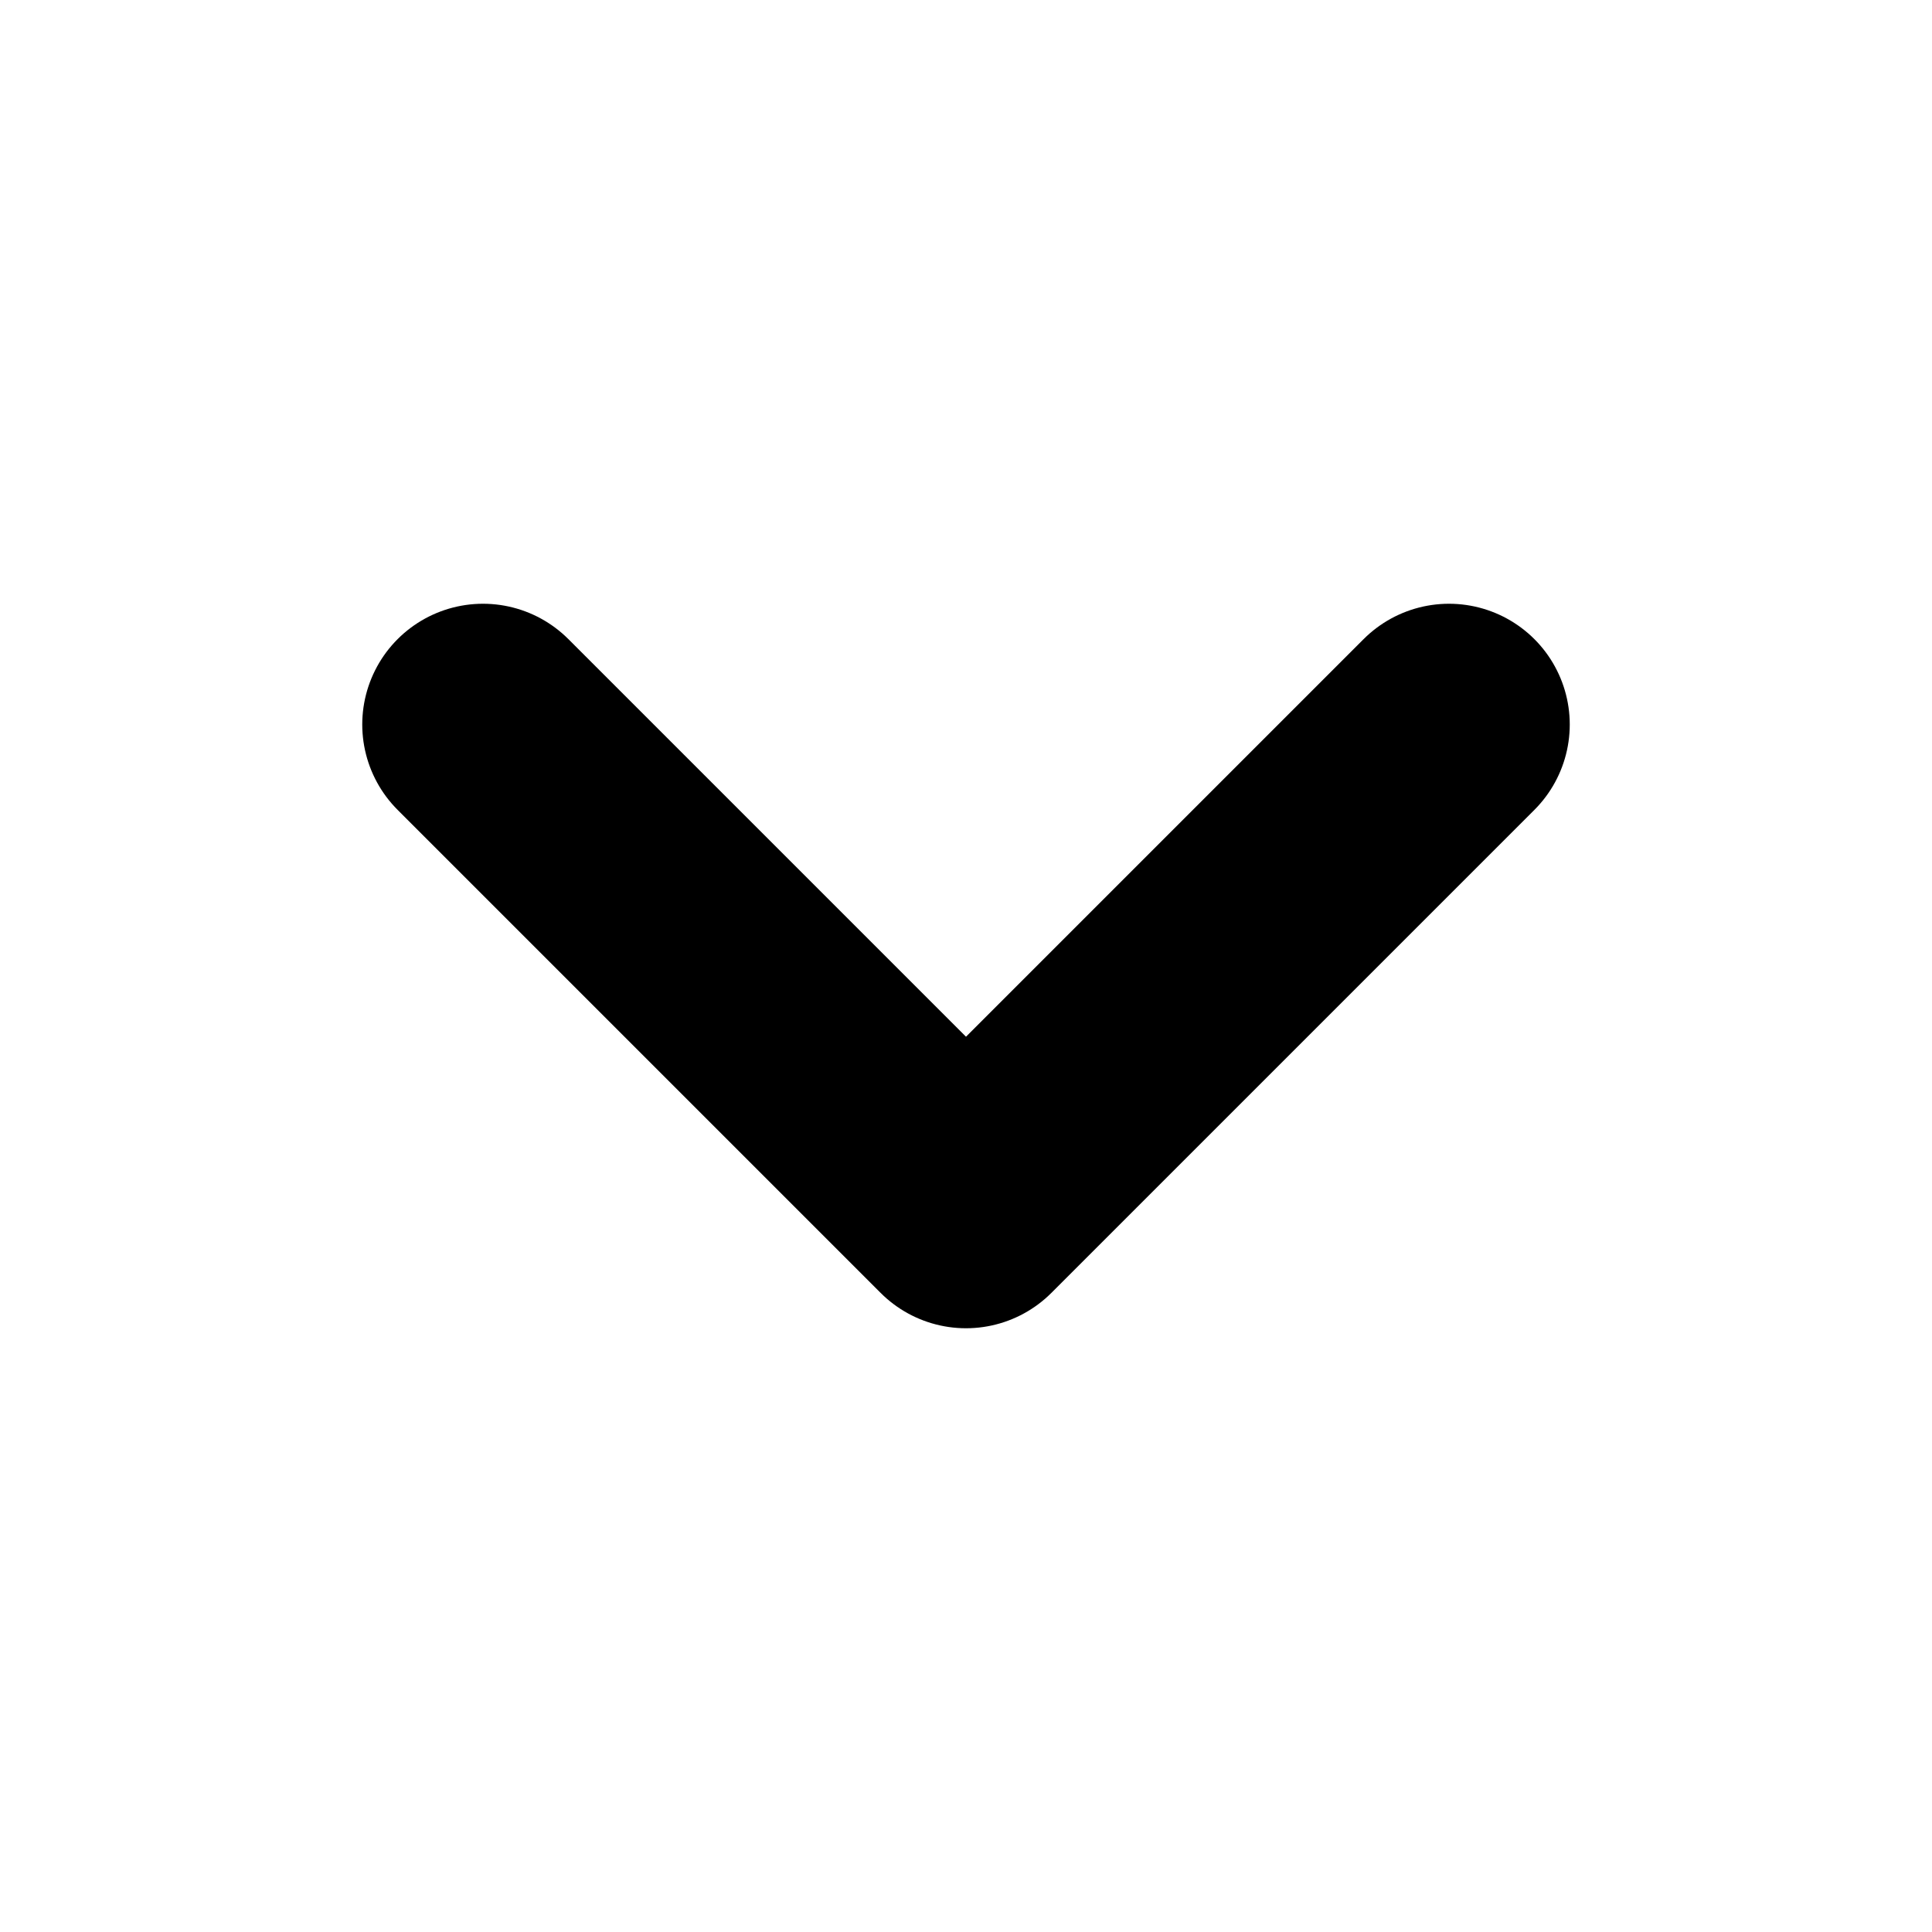
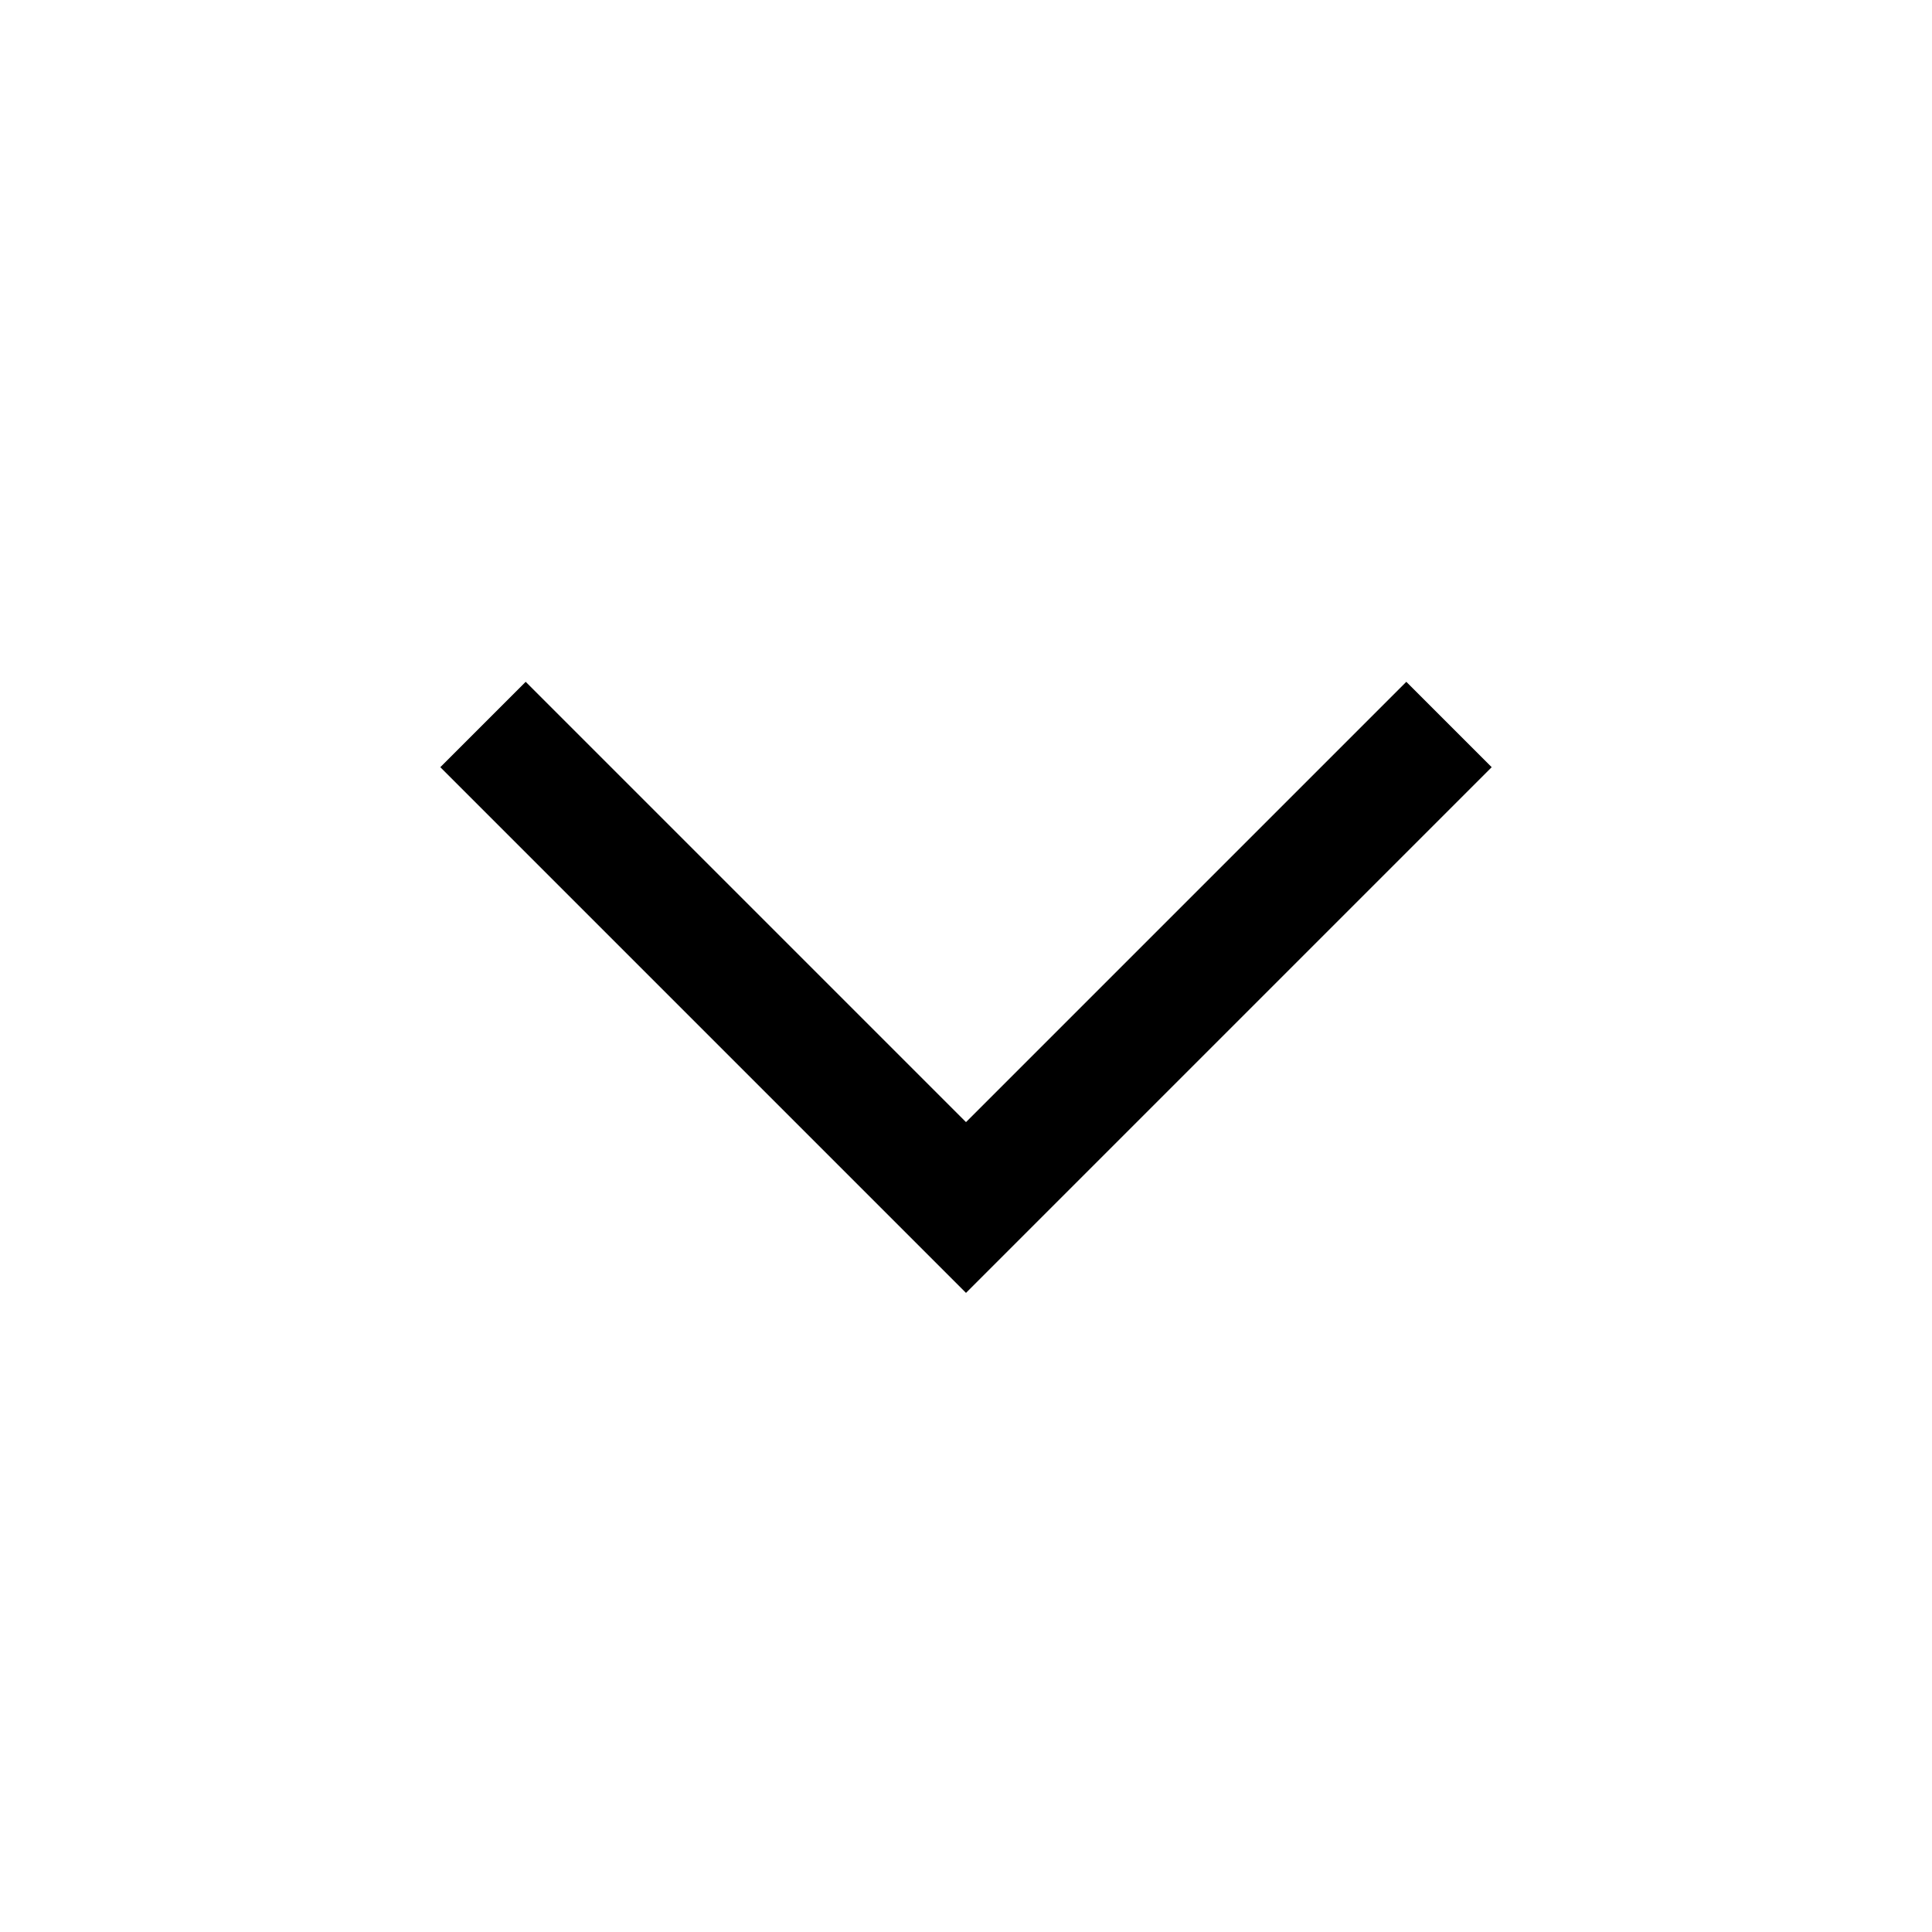
<svg xmlns="http://www.w3.org/2000/svg" width="16" height="16" viewBox="0 0 16 16" fill="none">
-   <path d="M4 6L8 10L12 6" stroke="black" stroke-width="2" stroke-linecap="round" stroke-linejoin="round" />
+   <path d="M4 6L8 10L12 6" stroke="black" strokeWidth="2" strokeLinecap="round" strokeLinejoin="round" />
</svg>
